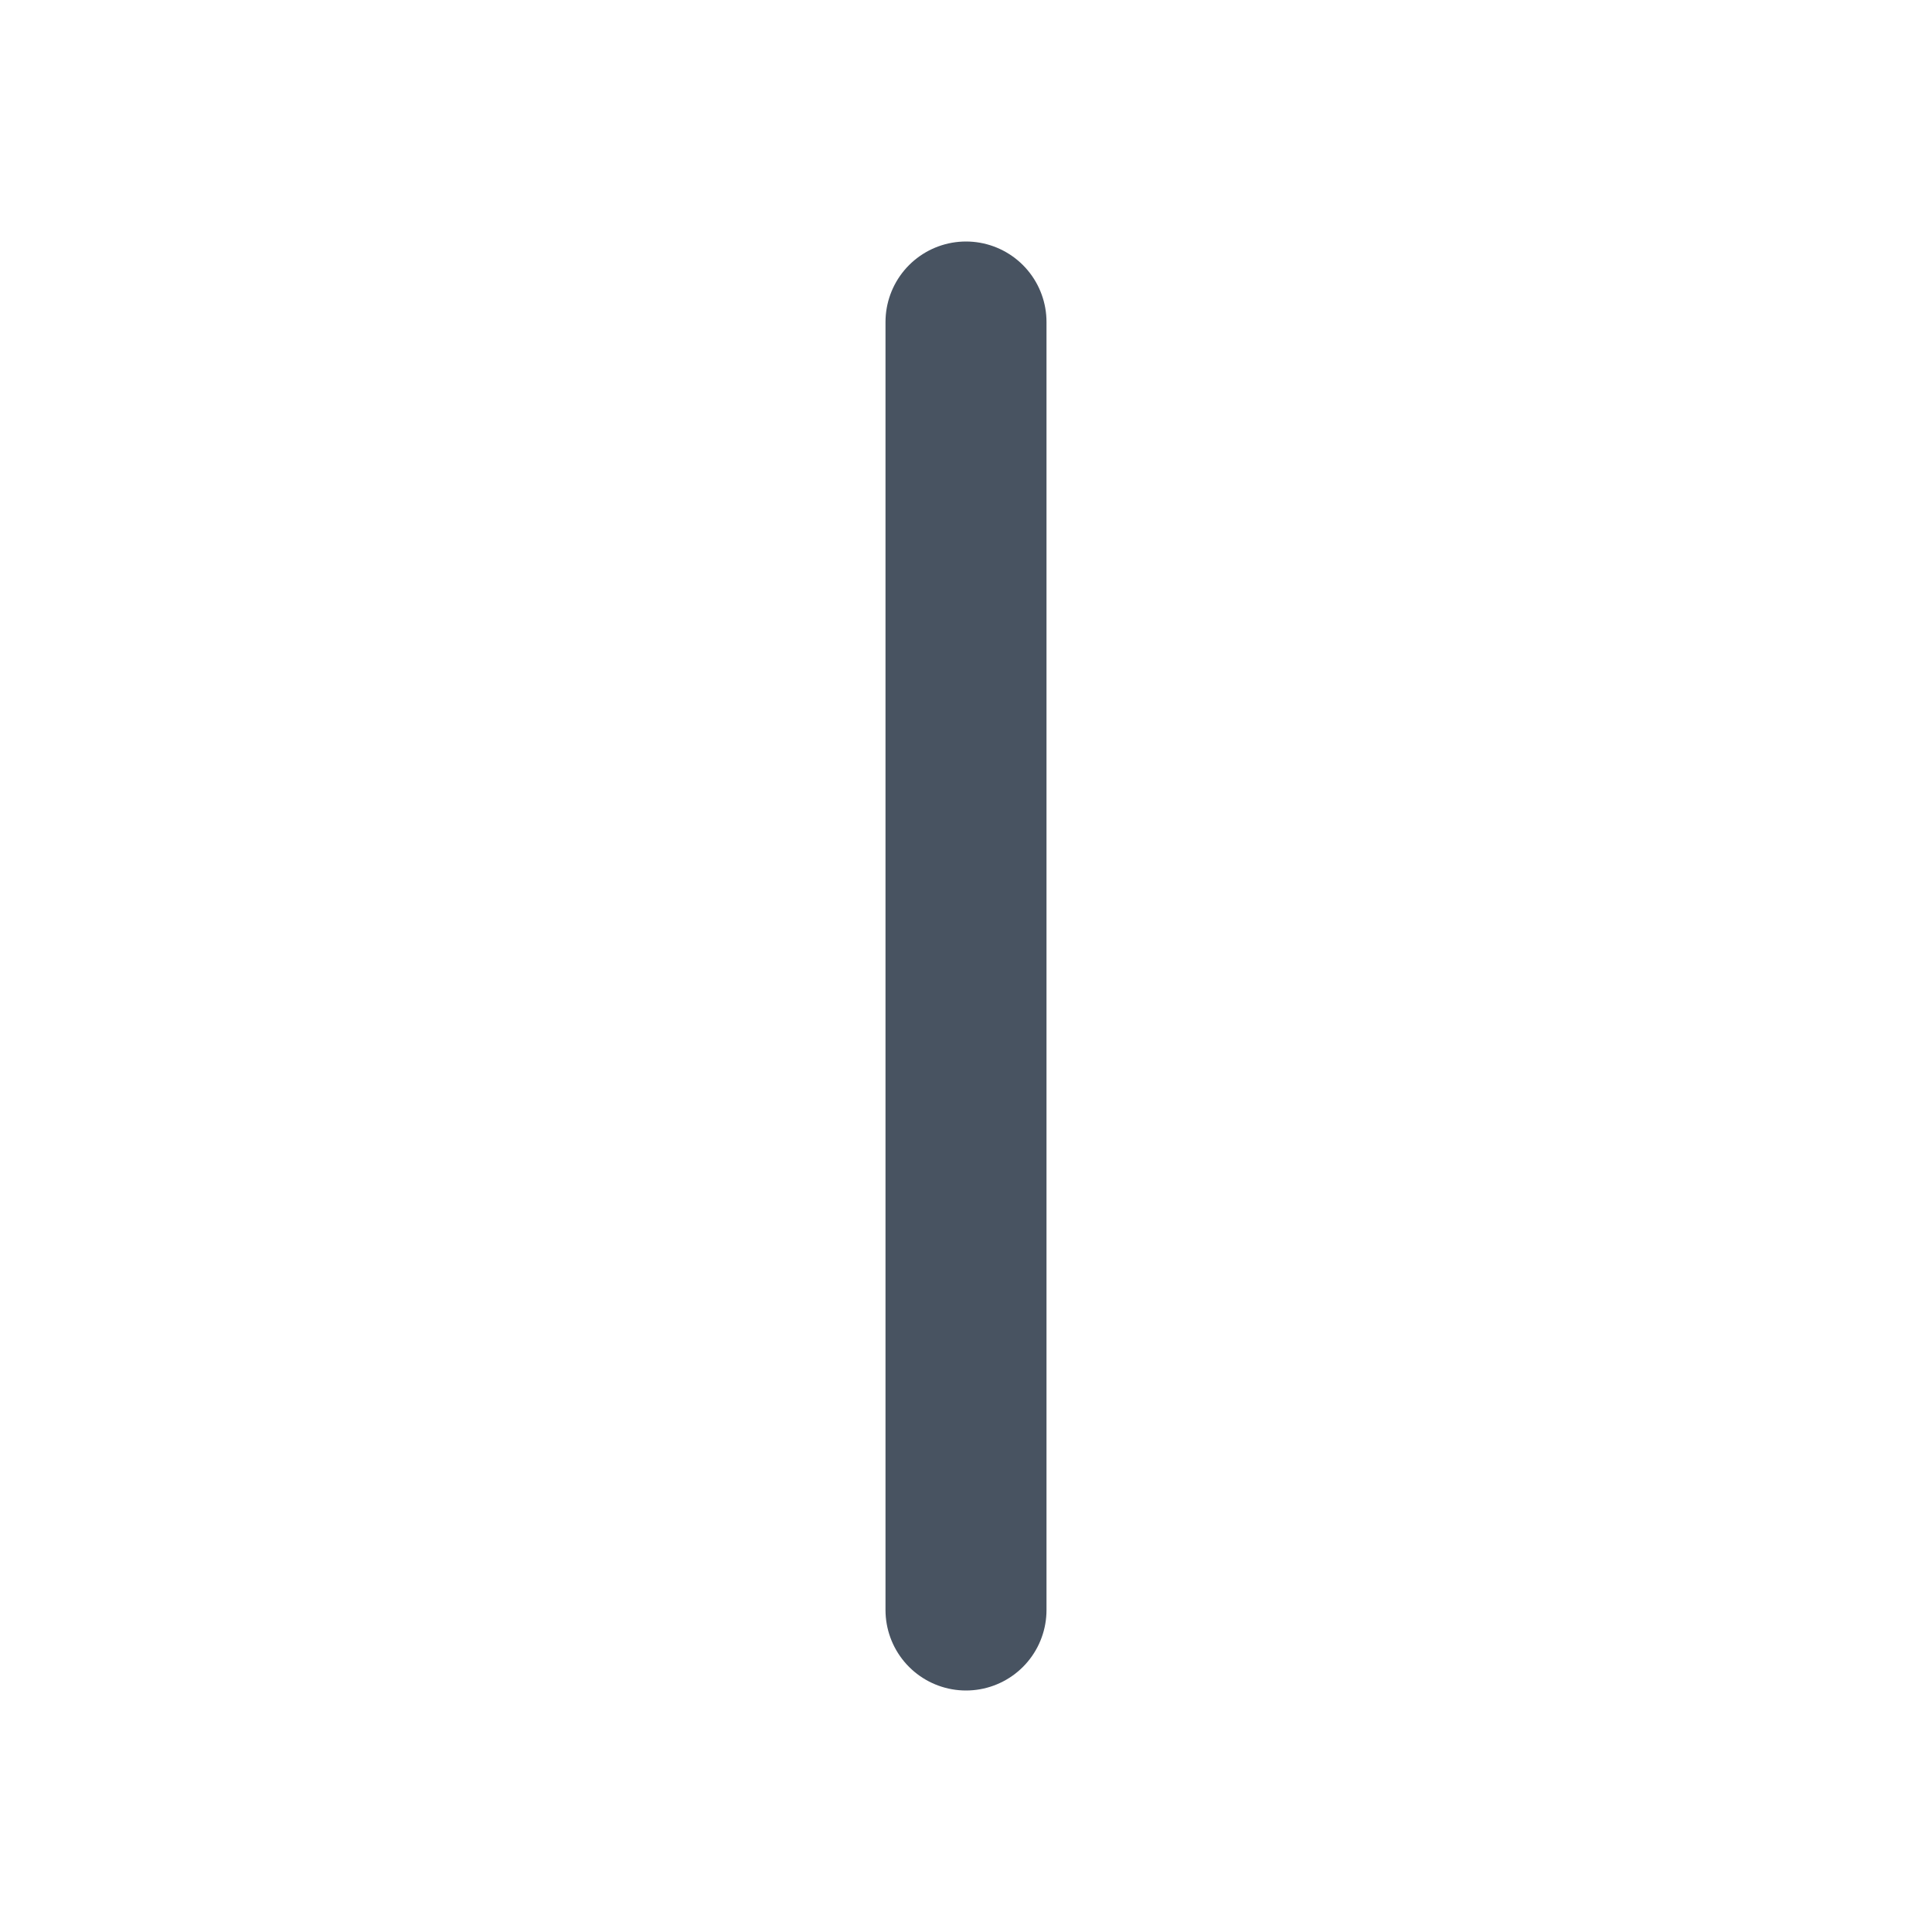
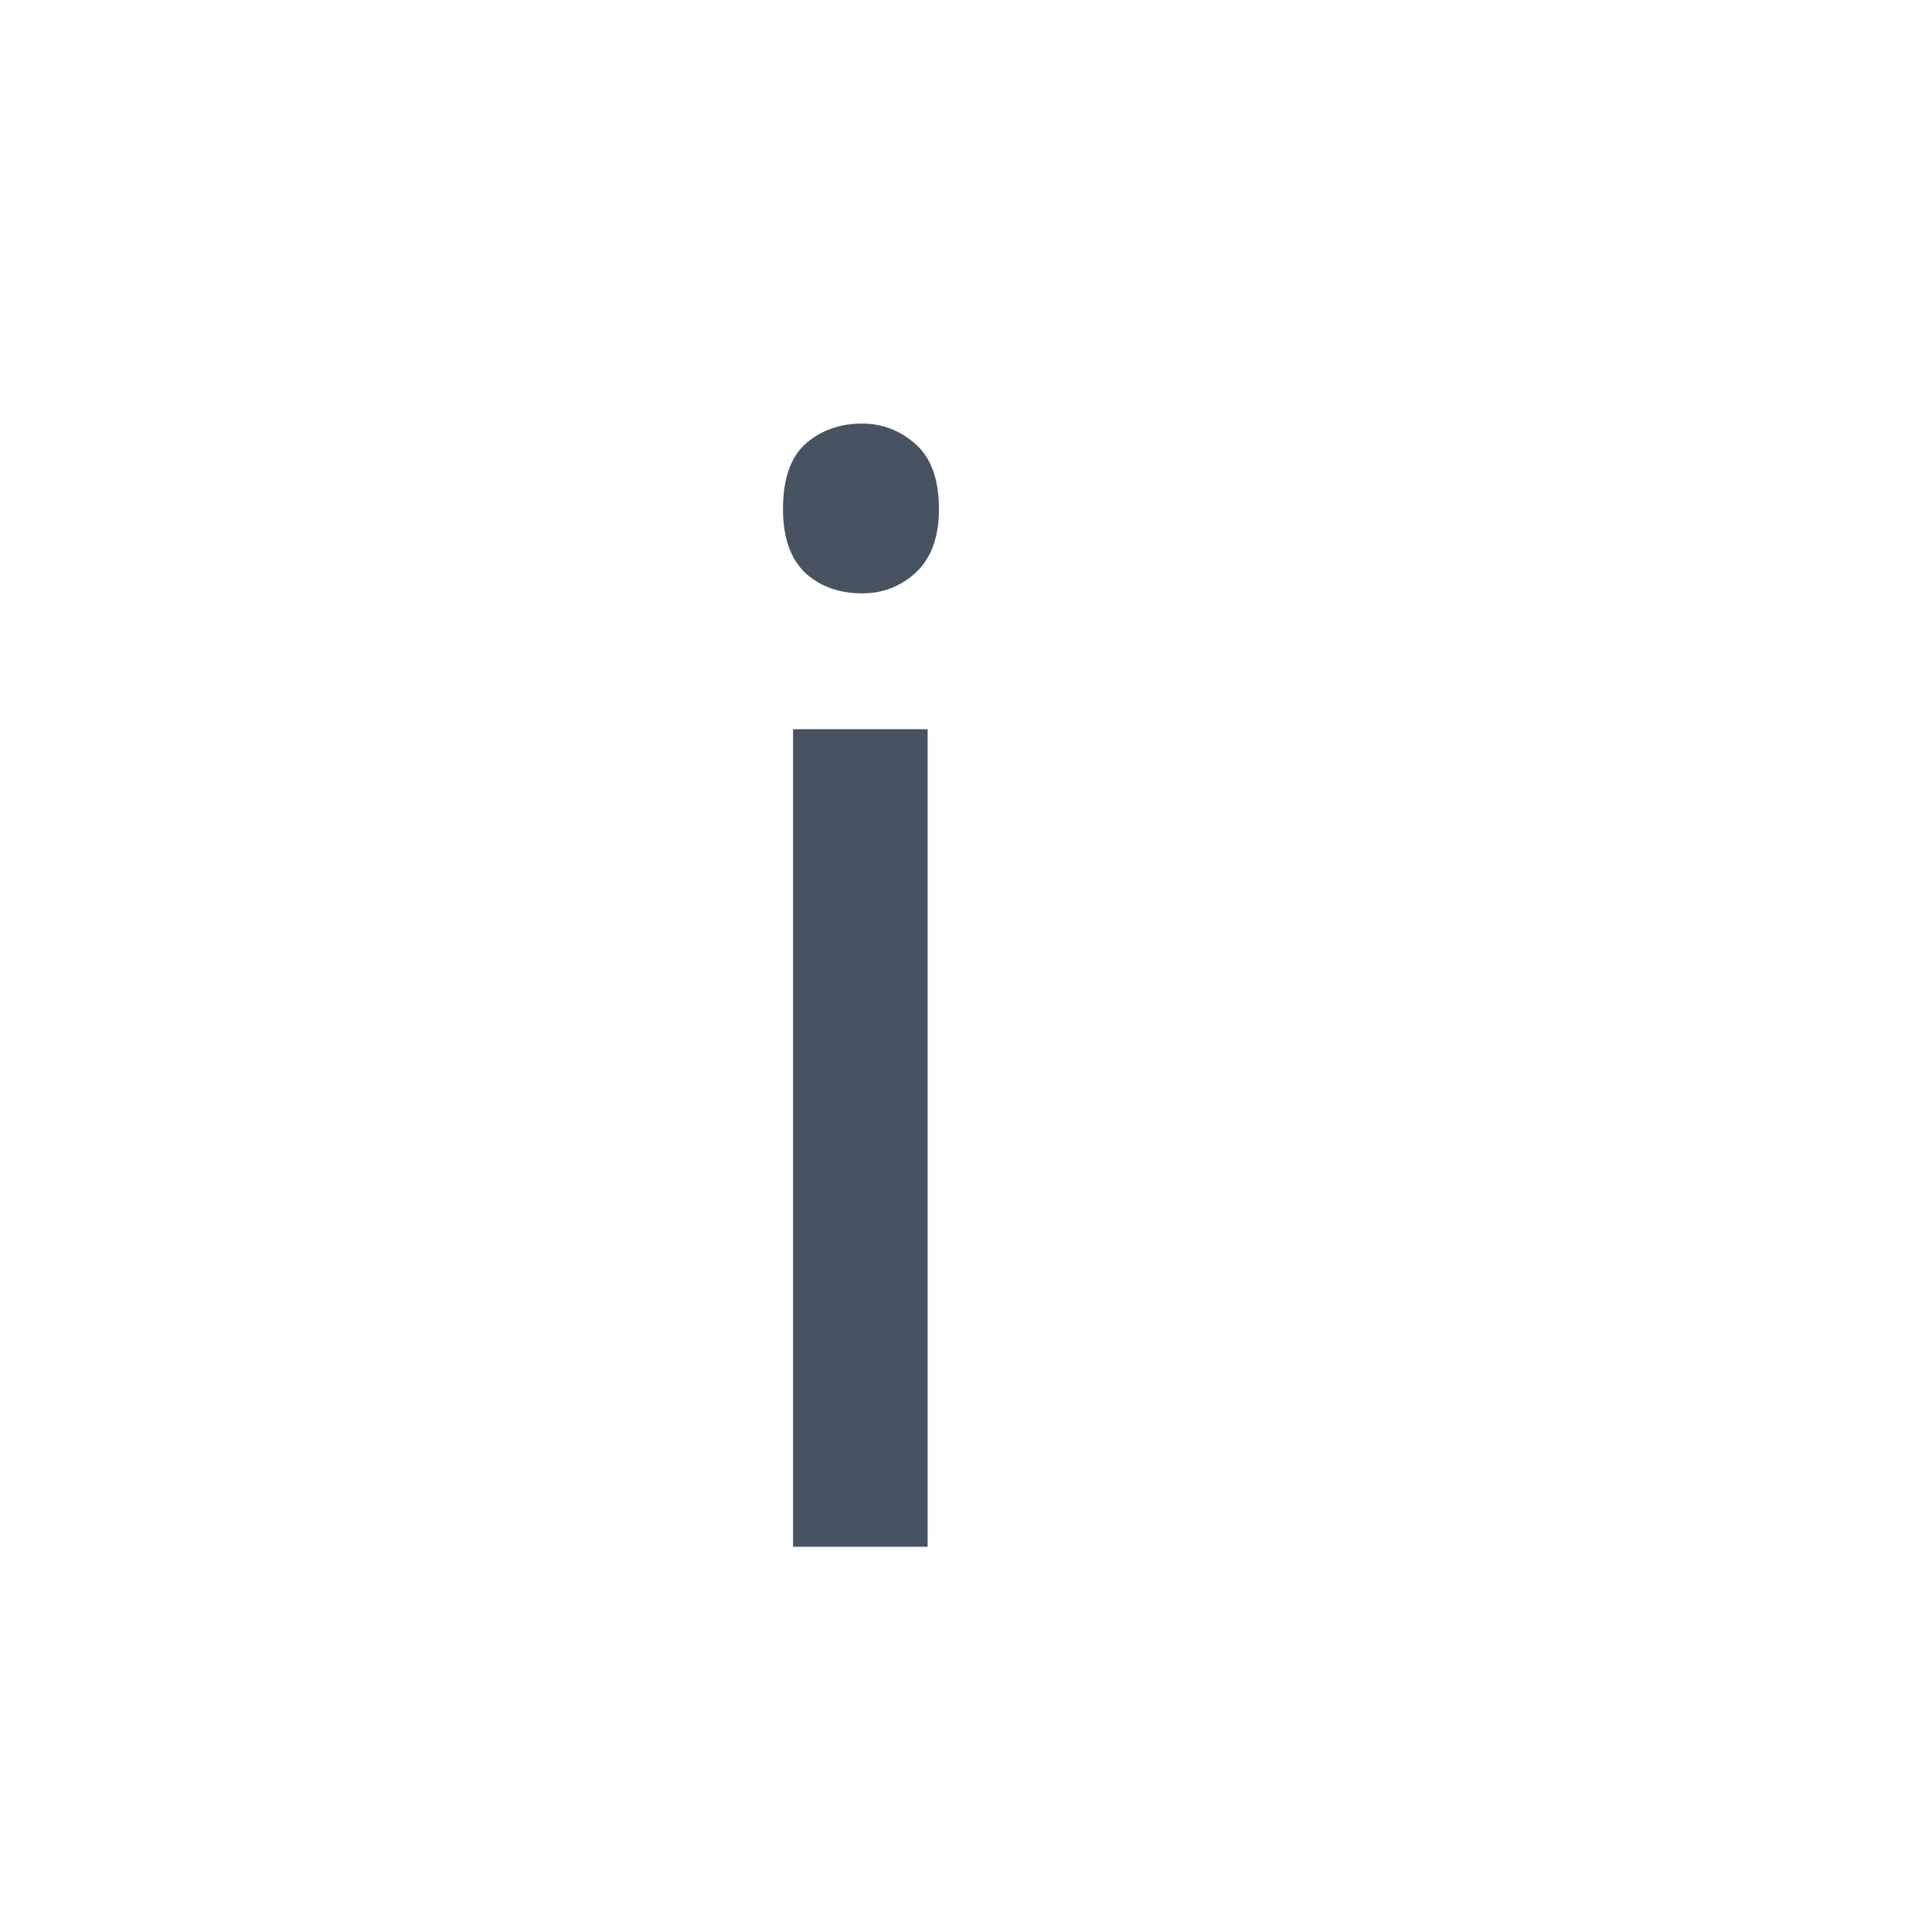
- <svg xmlns="http://www.w3.org/2000/svg" class="icon icon-tabler icon-tabler-letter-i" width="24" height="24" viewBox="0 0 24 24" stroke-width="2" stroke="#485361" fill="none" stroke-linecap="round" stroke-linejoin="round">
-   <path stroke="none" d="M0 0h24v24H0z" fill="none" />
-   <line x1="12" y1="4" x2="12" y2="20" />
+ <svg xmlns="http://www.w3.org/2000/svg" class="icon icon-tabler icon-tabler-x" width="24" height="24" viewBox="0 0 24 24" stroke-width="1" stroke="currentColor" fill="none" stroke-linecap="round" stroke-linejoin="round" id="svg2" version="1.1">
+   <defs id="defs12" />
+   <text xml:space="preserve" style="font-style:normal;font-variant:normal;font-weight:normal;font-stretch:normal;font-size:18.933px;line-height:125%;font-family:'Mary Jane Antique';-inkscape-font-specification:'Mary Jane Antique';letter-spacing:0px;word-spacing:0px;fill:#485361;fill-opacity:1;stroke:none;stroke-width:1px;stroke-linecap:butt;stroke-linejoin:miter;stroke-opacity:1" x="8.241" y="19.214" id="text4144">
+     <tspan id="tspan4146" x="8.241" y="19.214">i</tspan>
+   </text>
</svg>
